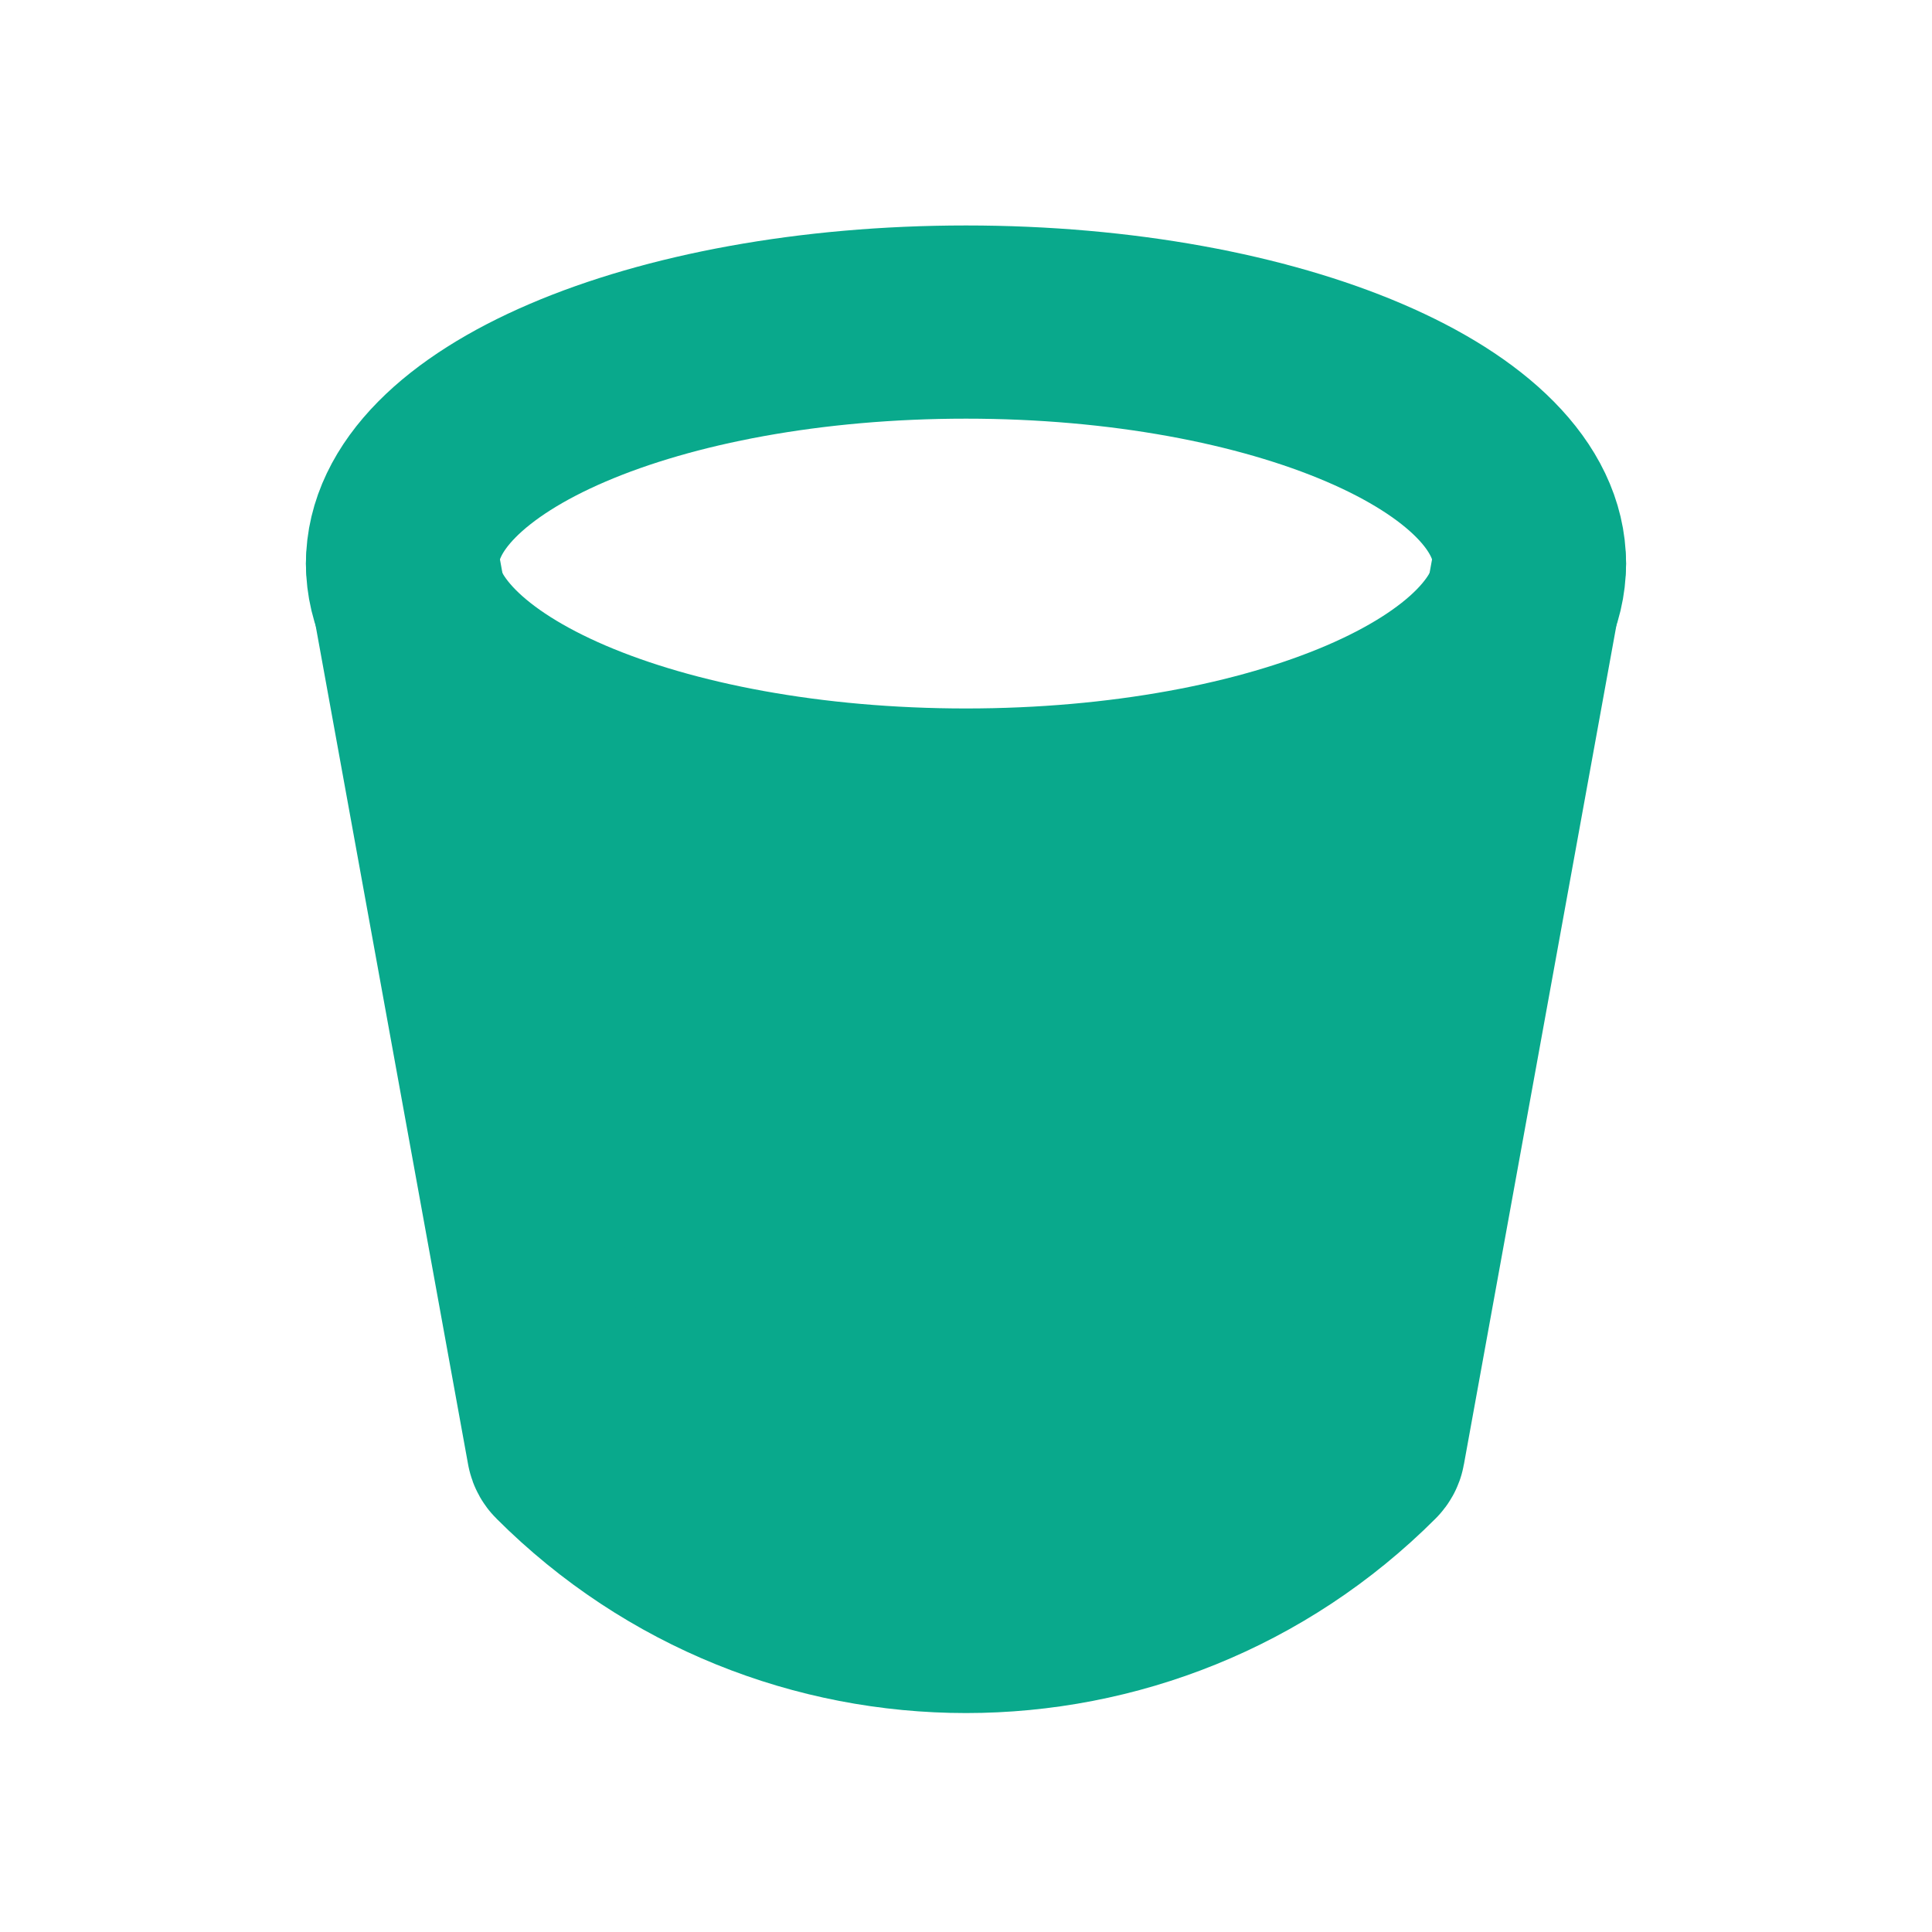
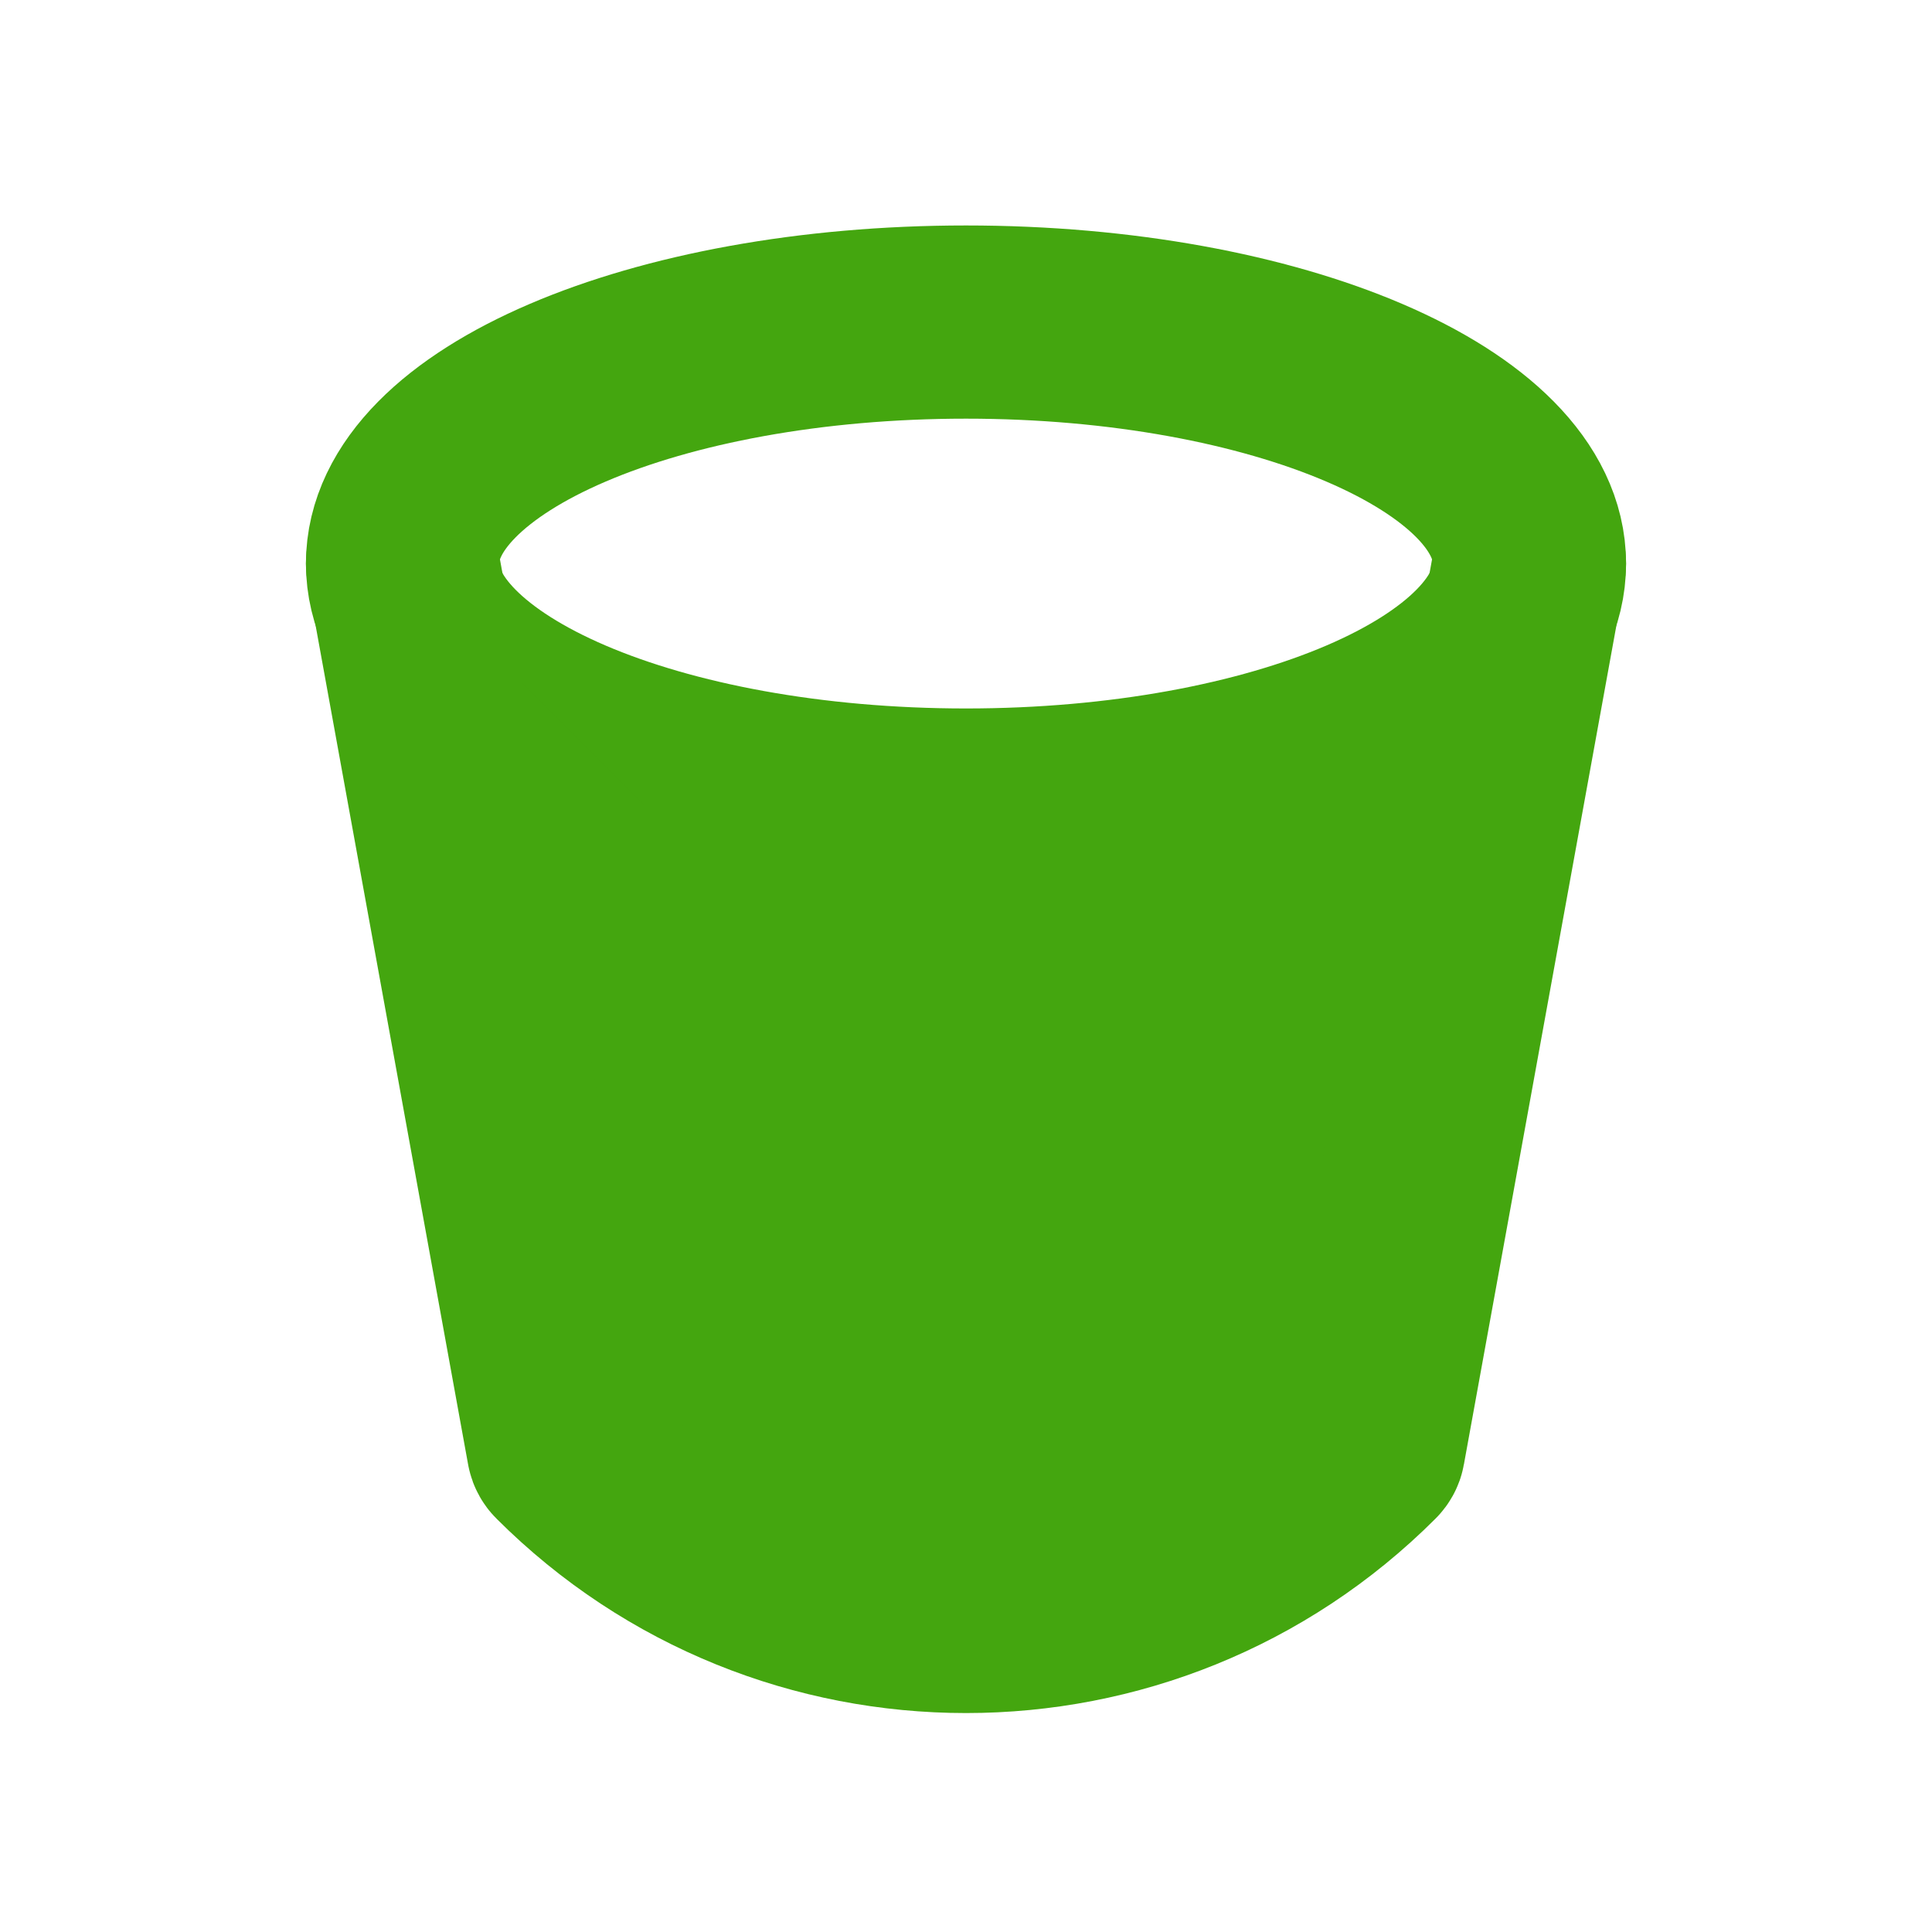
<svg xmlns="http://www.w3.org/2000/svg" width="20" height="20" viewBox="0 0 20 20" fill="none">
-   <ellipse cx="10" cy="5.834" rx="5.833" ry="2.5" stroke="#09A98C" stroke-width="2" stroke-linecap="round" />
-   <path d="M5.833 15.001L4.167 5.834L6.667 8.334H13.333L15.833 5.834L14.167 15.001L11.667 16.667H8.333L5.833 15.001Z" fill="#09A98C" />
-   <path d="M4.167 5.834L5.83 14.983C5.832 14.995 5.838 15.005 5.846 15.013V15.013C8.14 17.307 11.86 17.307 14.154 15.013V15.013C14.162 15.005 14.168 14.995 14.17 14.983L15.833 5.834" stroke="#09A98C" stroke-width="2" stroke-linecap="round" />
+   <ellipse cx="10" cy="5.834" rx="5.833" ry="2.5" stroke="#44A60F" stroke-width="2" stroke-linecap="round" />
+   <path d="M5.833 15.001L4.167 5.834L6.667 8.334H13.333L15.833 5.834L14.167 15.001L11.667 16.667H8.333L5.833 15.001Z" fill="#44A60F" />
+   <path d="M4.167 5.834L5.83 14.983C5.832 14.995 5.838 15.005 5.846 15.013V15.013C8.14 17.307 11.86 17.307 14.154 15.013V15.013C14.162 15.005 14.168 14.995 14.17 14.983L15.833 5.834" stroke="#44A60F" stroke-width="2" stroke-linecap="round" />
</svg>
